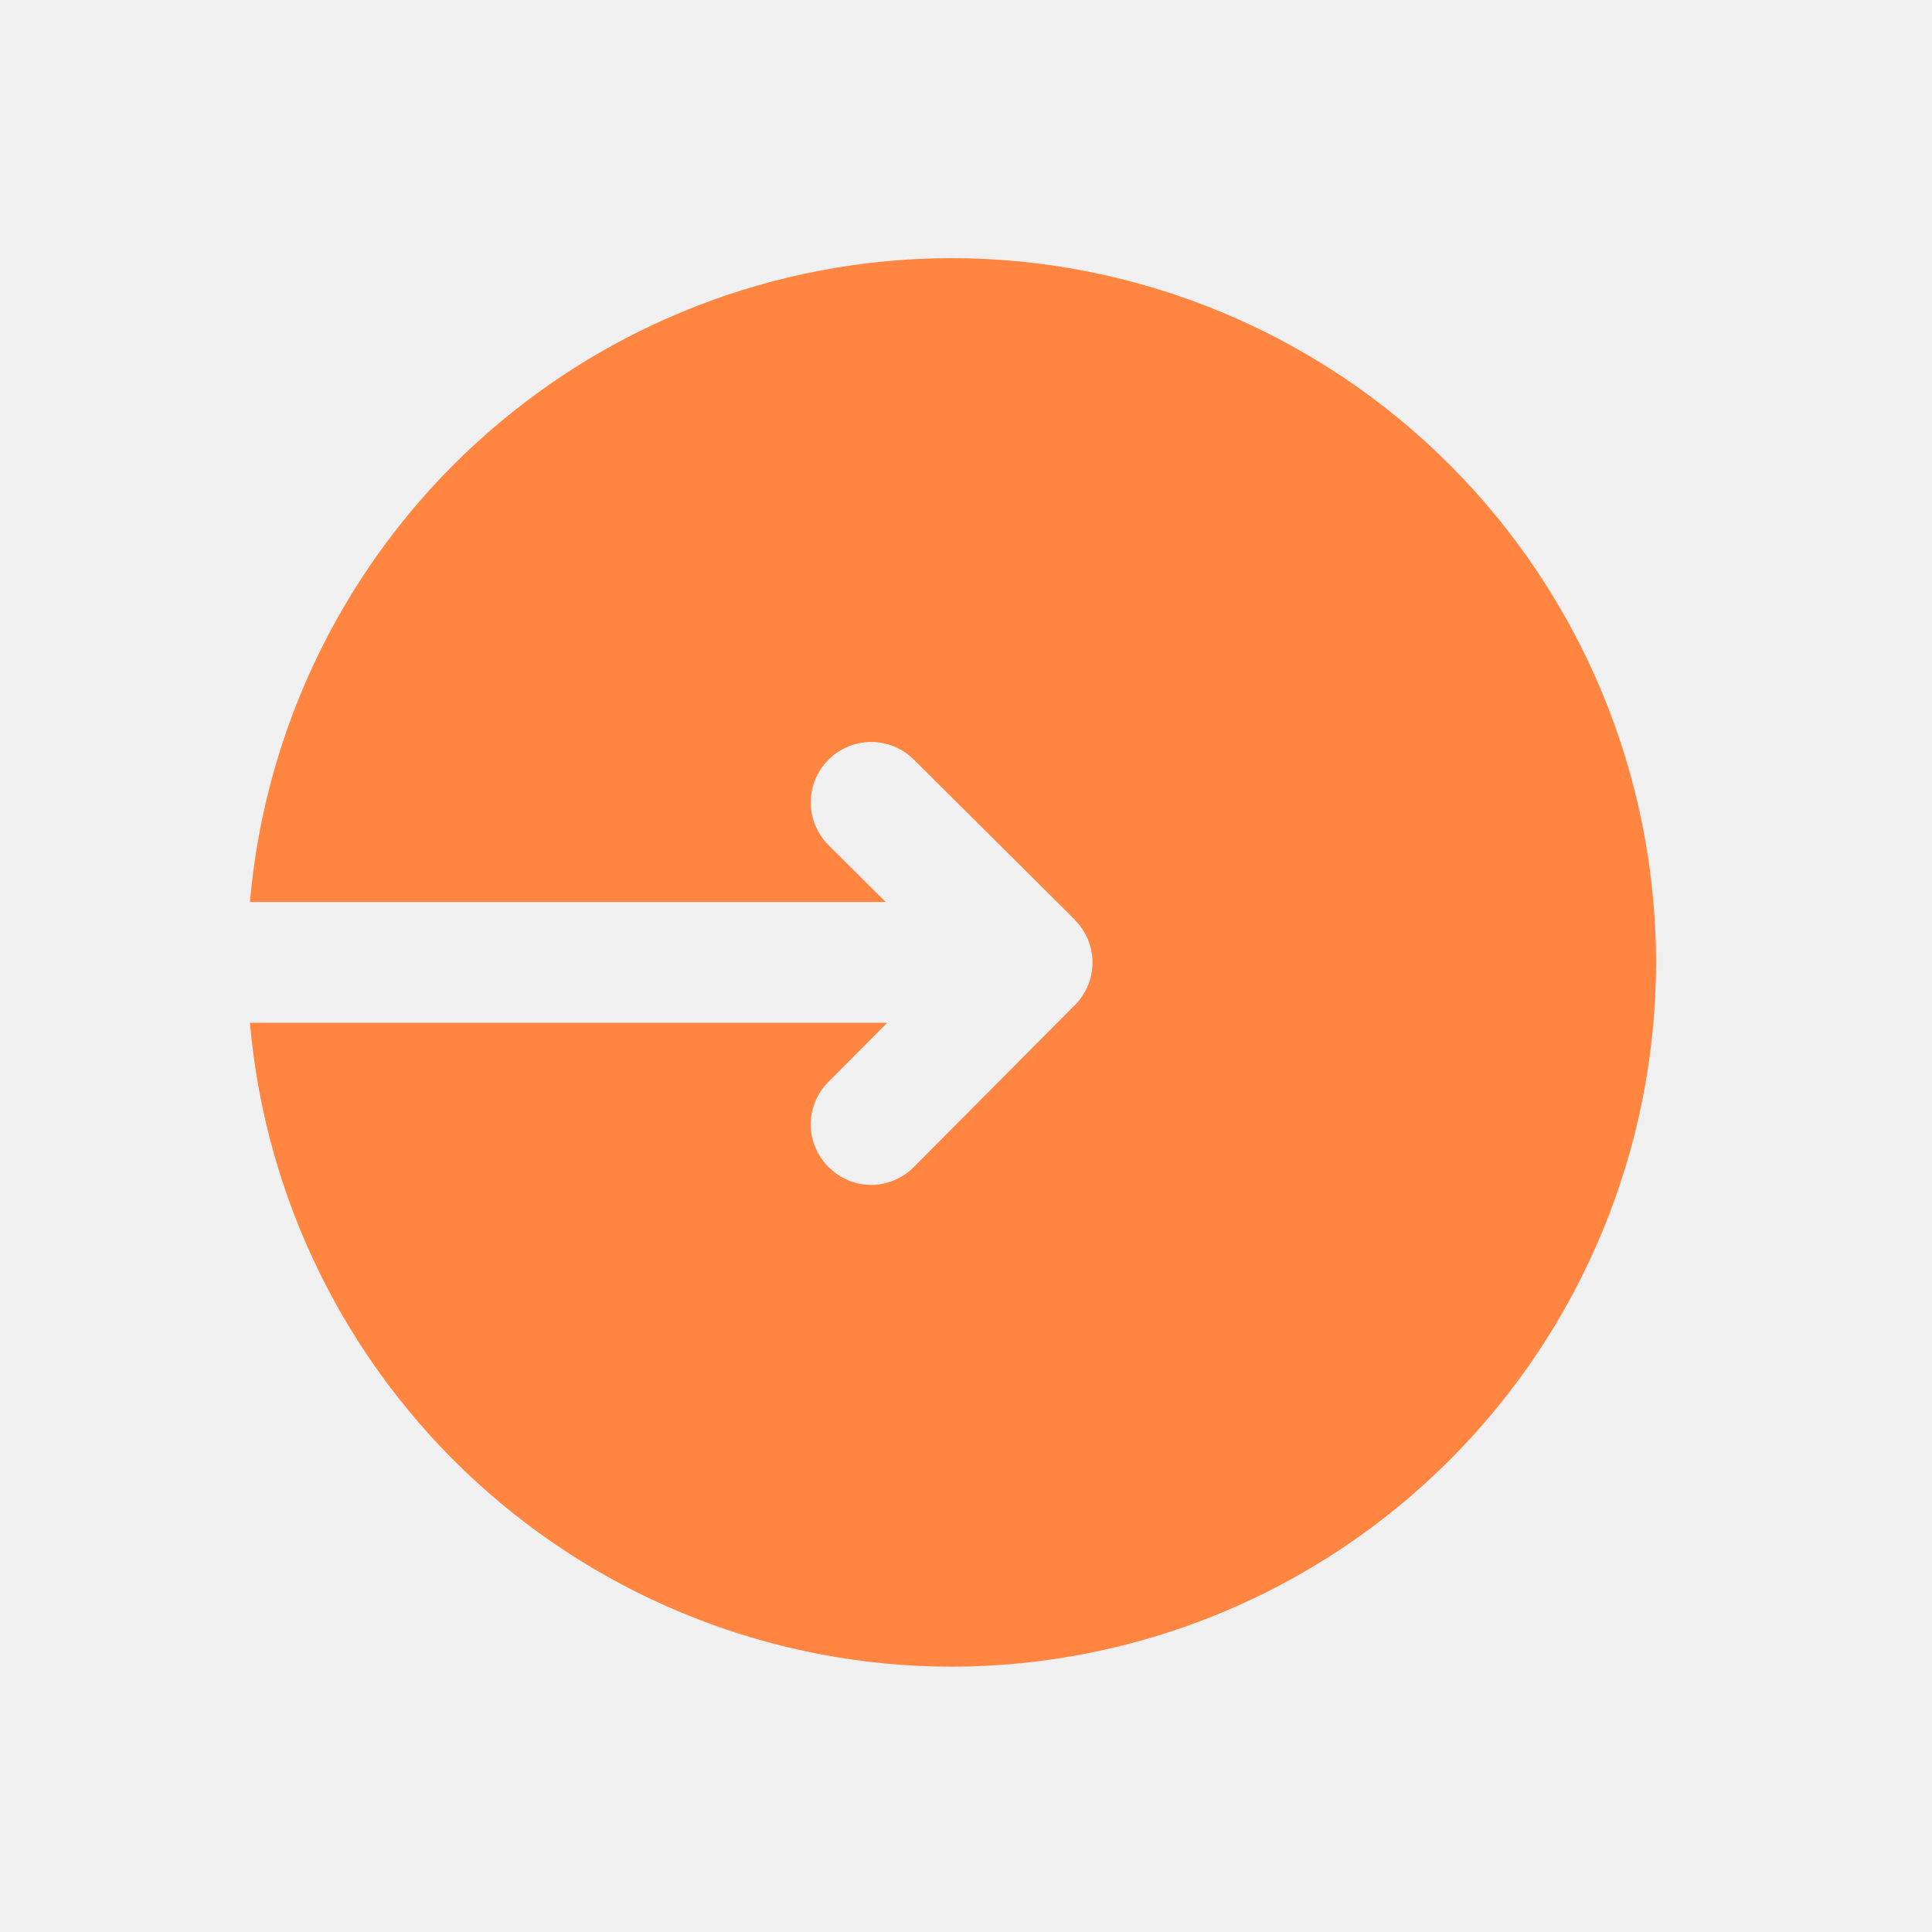
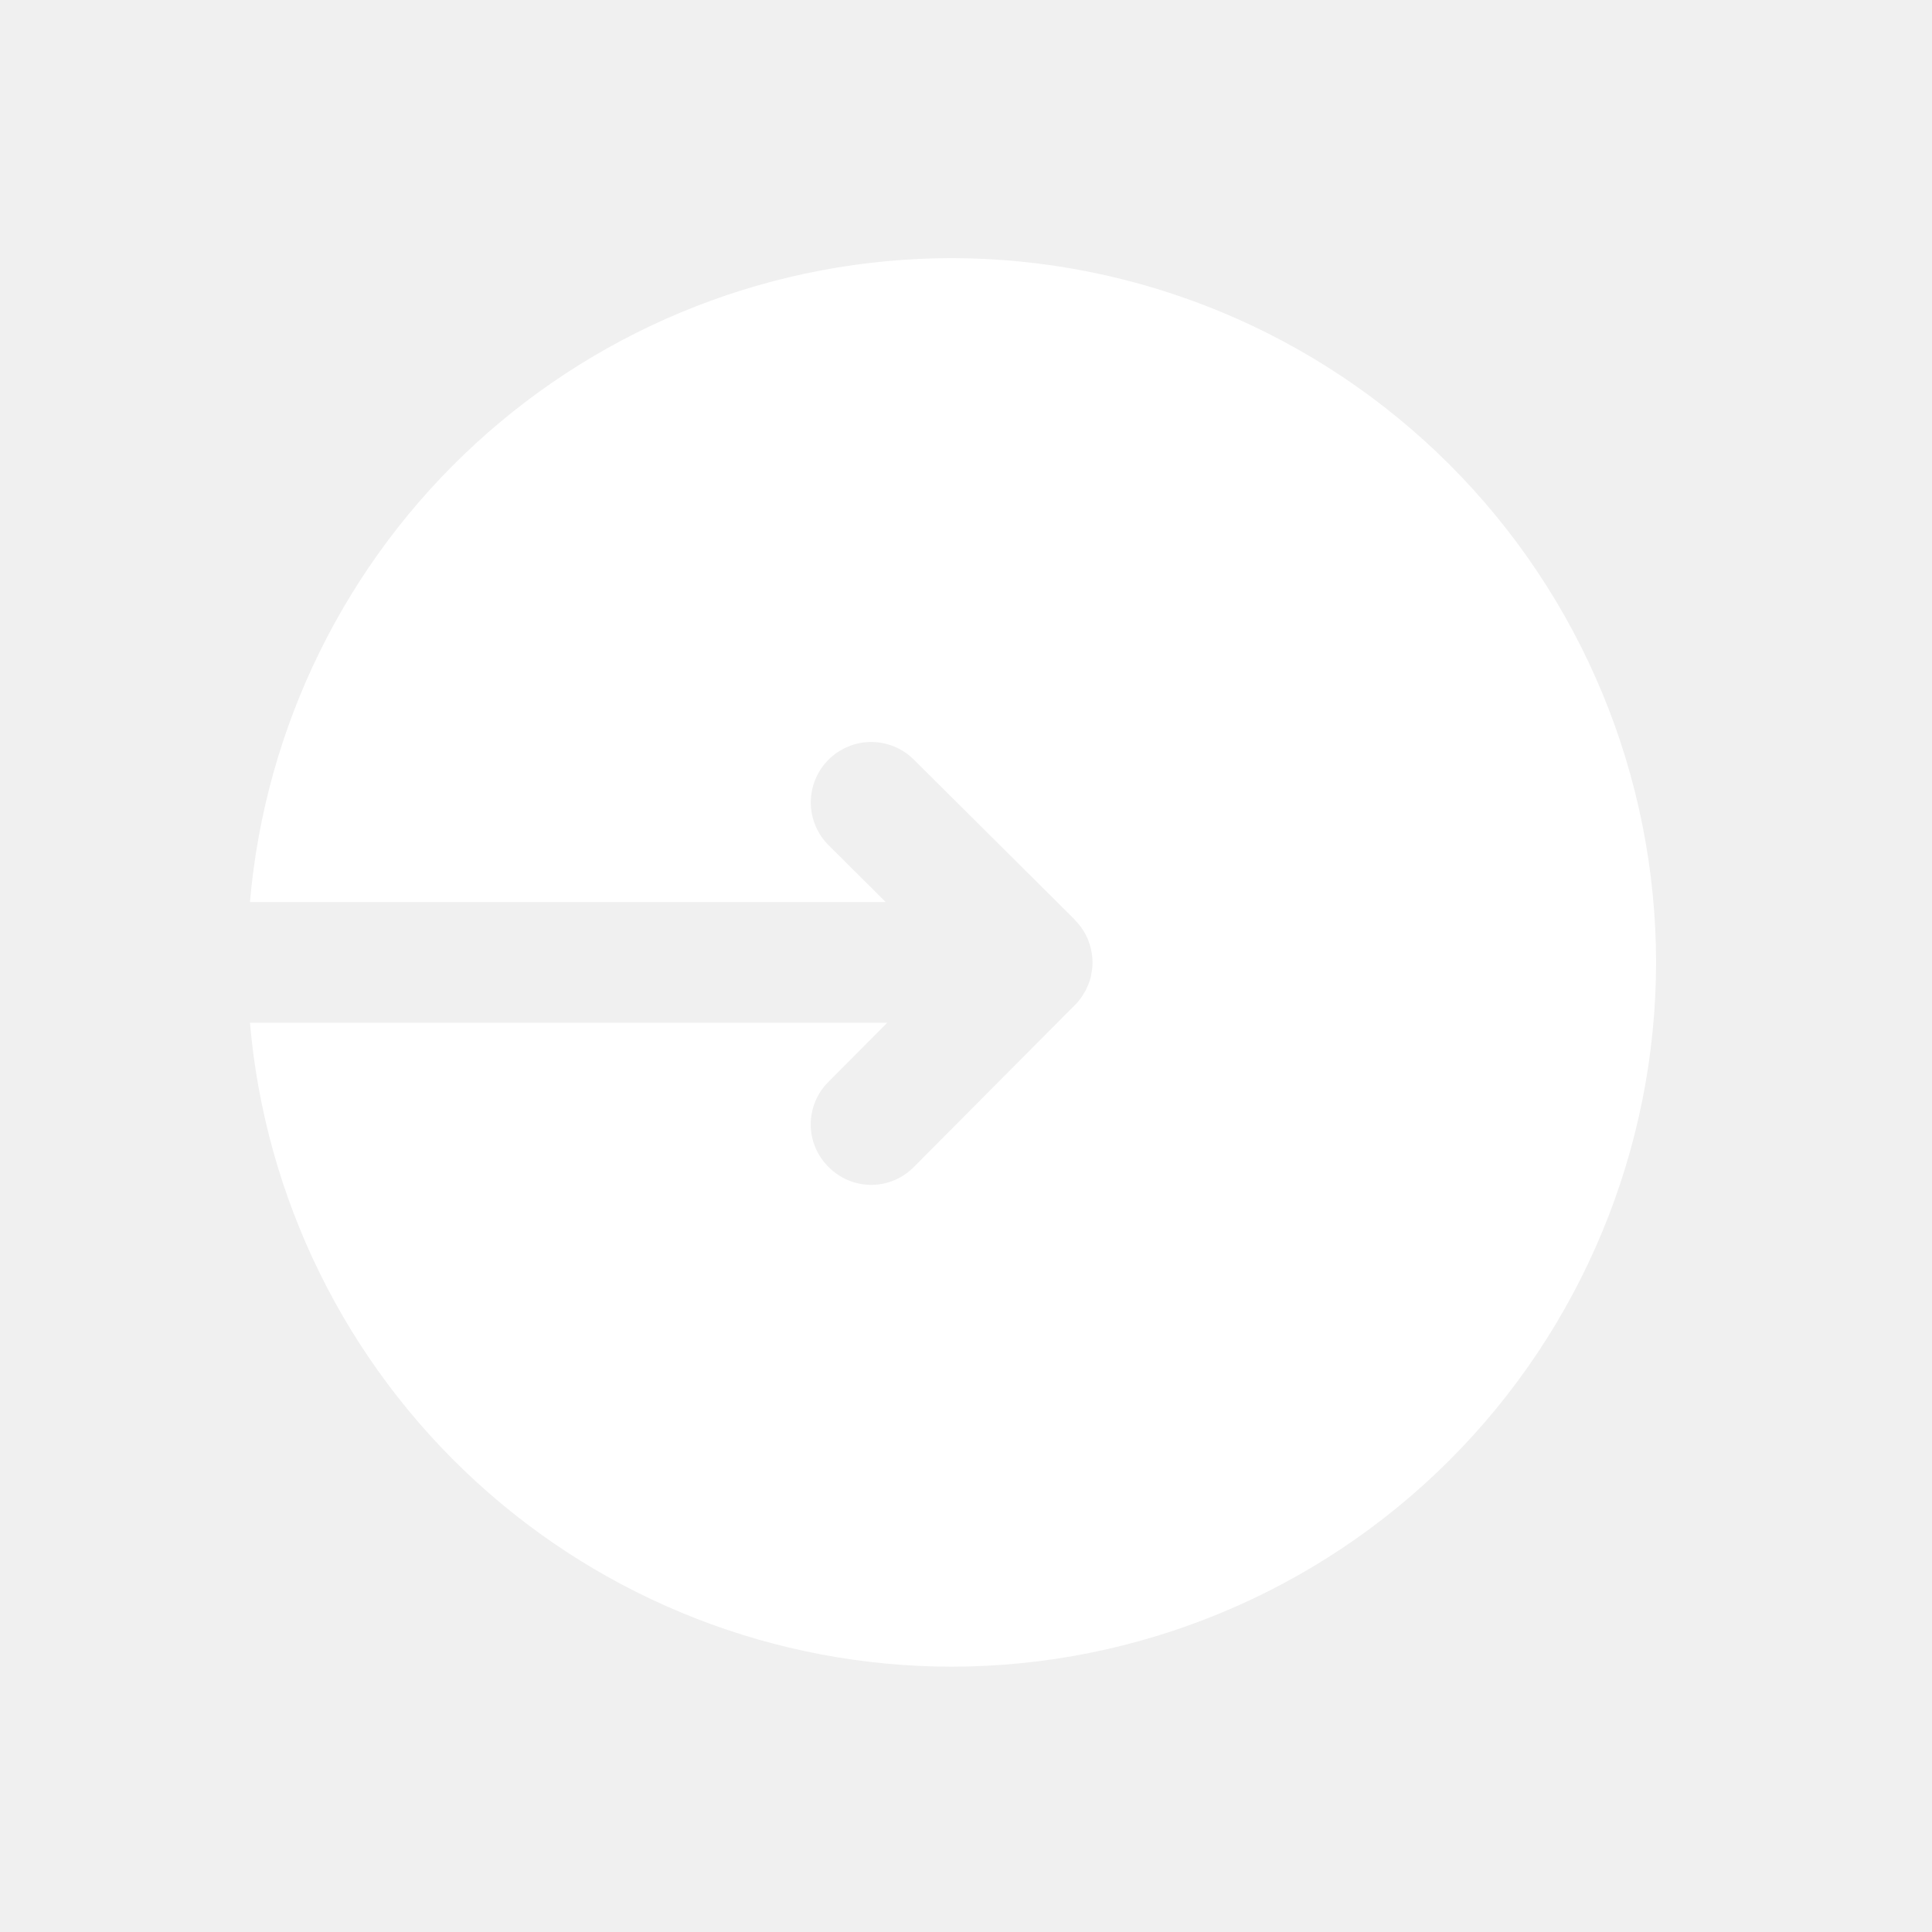
<svg xmlns="http://www.w3.org/2000/svg" width="20px" height="20px" viewBox="0 0 64 64" fill="none">
  <g id="SVGRepo_bgCarrier" stroke-width="0" />
  <g id="SVGRepo_tracerCarrier" stroke-linecap="round" stroke-linejoin="round" />
  <g id="SVGRepo_iconCarrier">
-     <path d="M31.52 8.551C25.68 8.556 20.055 10.749 15.753 14.697C11.45 18.646 8.784 24.063 8.28 29.881H29.34L27.45 28.001C27.263 27.816 27.115 27.596 27.014 27.354C26.912 27.111 26.859 26.851 26.858 26.588C26.858 26.325 26.908 26.065 27.008 25.822C27.108 25.578 27.255 25.358 27.44 25.171C27.625 24.984 27.845 24.836 28.088 24.735C28.33 24.633 28.59 24.58 28.853 24.579C29.116 24.578 29.376 24.629 29.619 24.729C29.863 24.829 30.084 24.976 30.27 25.161L35.6 30.461V30.471C35.71 30.579 35.808 30.7 35.89 30.831C35.944 30.917 35.991 31.007 36.03 31.101C36.04 31.121 36.05 31.131 36.05 31.151C36.092 31.258 36.126 31.369 36.15 31.481V31.501C36.179 31.626 36.192 31.753 36.19 31.881C36.192 32.009 36.179 32.136 36.15 32.261C36.139 32.364 36.112 32.466 36.07 32.561C36.061 32.596 36.048 32.63 36.03 32.661C36.022 32.685 36.012 32.709 36 32.731C35.975 32.795 35.941 32.856 35.9 32.911C35.877 32.956 35.85 33 35.82 33.041C35.761 33.127 35.694 33.208 35.62 33.281L35.6 33.301L30.27 38.661C30.085 38.847 29.866 38.995 29.624 39.097C29.382 39.198 29.122 39.25 28.86 39.251C28.598 39.25 28.338 39.198 28.096 39.097C27.854 38.995 27.635 38.847 27.45 38.661C27.263 38.477 27.114 38.258 27.012 38.017C26.91 37.775 26.857 37.515 26.856 37.253C26.855 36.991 26.907 36.731 27.007 36.489C27.107 36.246 27.254 36.026 27.44 35.841L29.39 33.881H8.28C8.784 39.699 11.45 45.116 15.753 49.065C20.055 53.013 25.68 55.206 31.52 55.211C37.707 55.206 43.639 52.747 48.015 48.373C52.391 43.999 54.853 38.068 54.86 31.881C54.853 25.694 52.391 19.763 48.015 15.389C43.639 11.015 37.707 8.556 31.52 8.551Z" fill="#ff8540" />
+     <path d="M31.52 8.551C25.68 8.556 20.055 10.749 15.753 14.697C11.45 18.646 8.784 24.063 8.28 29.881H29.34L27.45 28.001C27.263 27.816 27.115 27.596 27.014 27.354C26.912 27.111 26.859 26.851 26.858 26.588C26.858 26.325 26.908 26.065 27.008 25.822C27.108 25.578 27.255 25.358 27.44 25.171C27.625 24.984 27.845 24.836 28.088 24.735C28.33 24.633 28.59 24.58 28.853 24.579C29.116 24.578 29.376 24.629 29.619 24.729C29.863 24.829 30.084 24.976 30.27 25.161L35.6 30.461V30.471C35.71 30.579 35.808 30.7 35.89 30.831C35.944 30.917 35.991 31.007 36.03 31.101C36.04 31.121 36.05 31.131 36.05 31.151C36.092 31.258 36.126 31.369 36.15 31.481V31.501C36.179 31.626 36.192 31.753 36.19 31.881C36.192 32.009 36.179 32.136 36.15 32.261C36.139 32.364 36.112 32.466 36.07 32.561C36.061 32.596 36.048 32.63 36.03 32.661C36.022 32.685 36.012 32.709 36 32.731C35.975 32.795 35.941 32.856 35.9 32.911C35.877 32.956 35.85 33 35.82 33.041C35.761 33.127 35.694 33.208 35.62 33.281L35.6 33.301L30.27 38.661C30.085 38.847 29.866 38.995 29.624 39.097C29.382 39.198 29.122 39.25 28.86 39.251C28.598 39.25 28.338 39.198 28.096 39.097C27.854 38.995 27.635 38.847 27.45 38.661C27.263 38.477 27.114 38.258 27.012 38.017C26.91 37.775 26.857 37.515 26.856 37.253C26.855 36.991 26.907 36.731 27.007 36.489C27.107 36.246 27.254 36.026 27.44 35.841L29.39 33.881H8.28C8.784 39.699 11.45 45.116 15.753 49.065C20.055 53.013 25.68 55.206 31.52 55.211C37.707 55.206 43.639 52.747 48.015 48.373C52.391 43.999 54.853 38.068 54.86 31.881C54.853 25.694 52.391 19.763 48.015 15.389C43.639 11.015 37.707 8.556 31.52 8.551Z" fill="#ffffff" />
  </g>
</svg>
